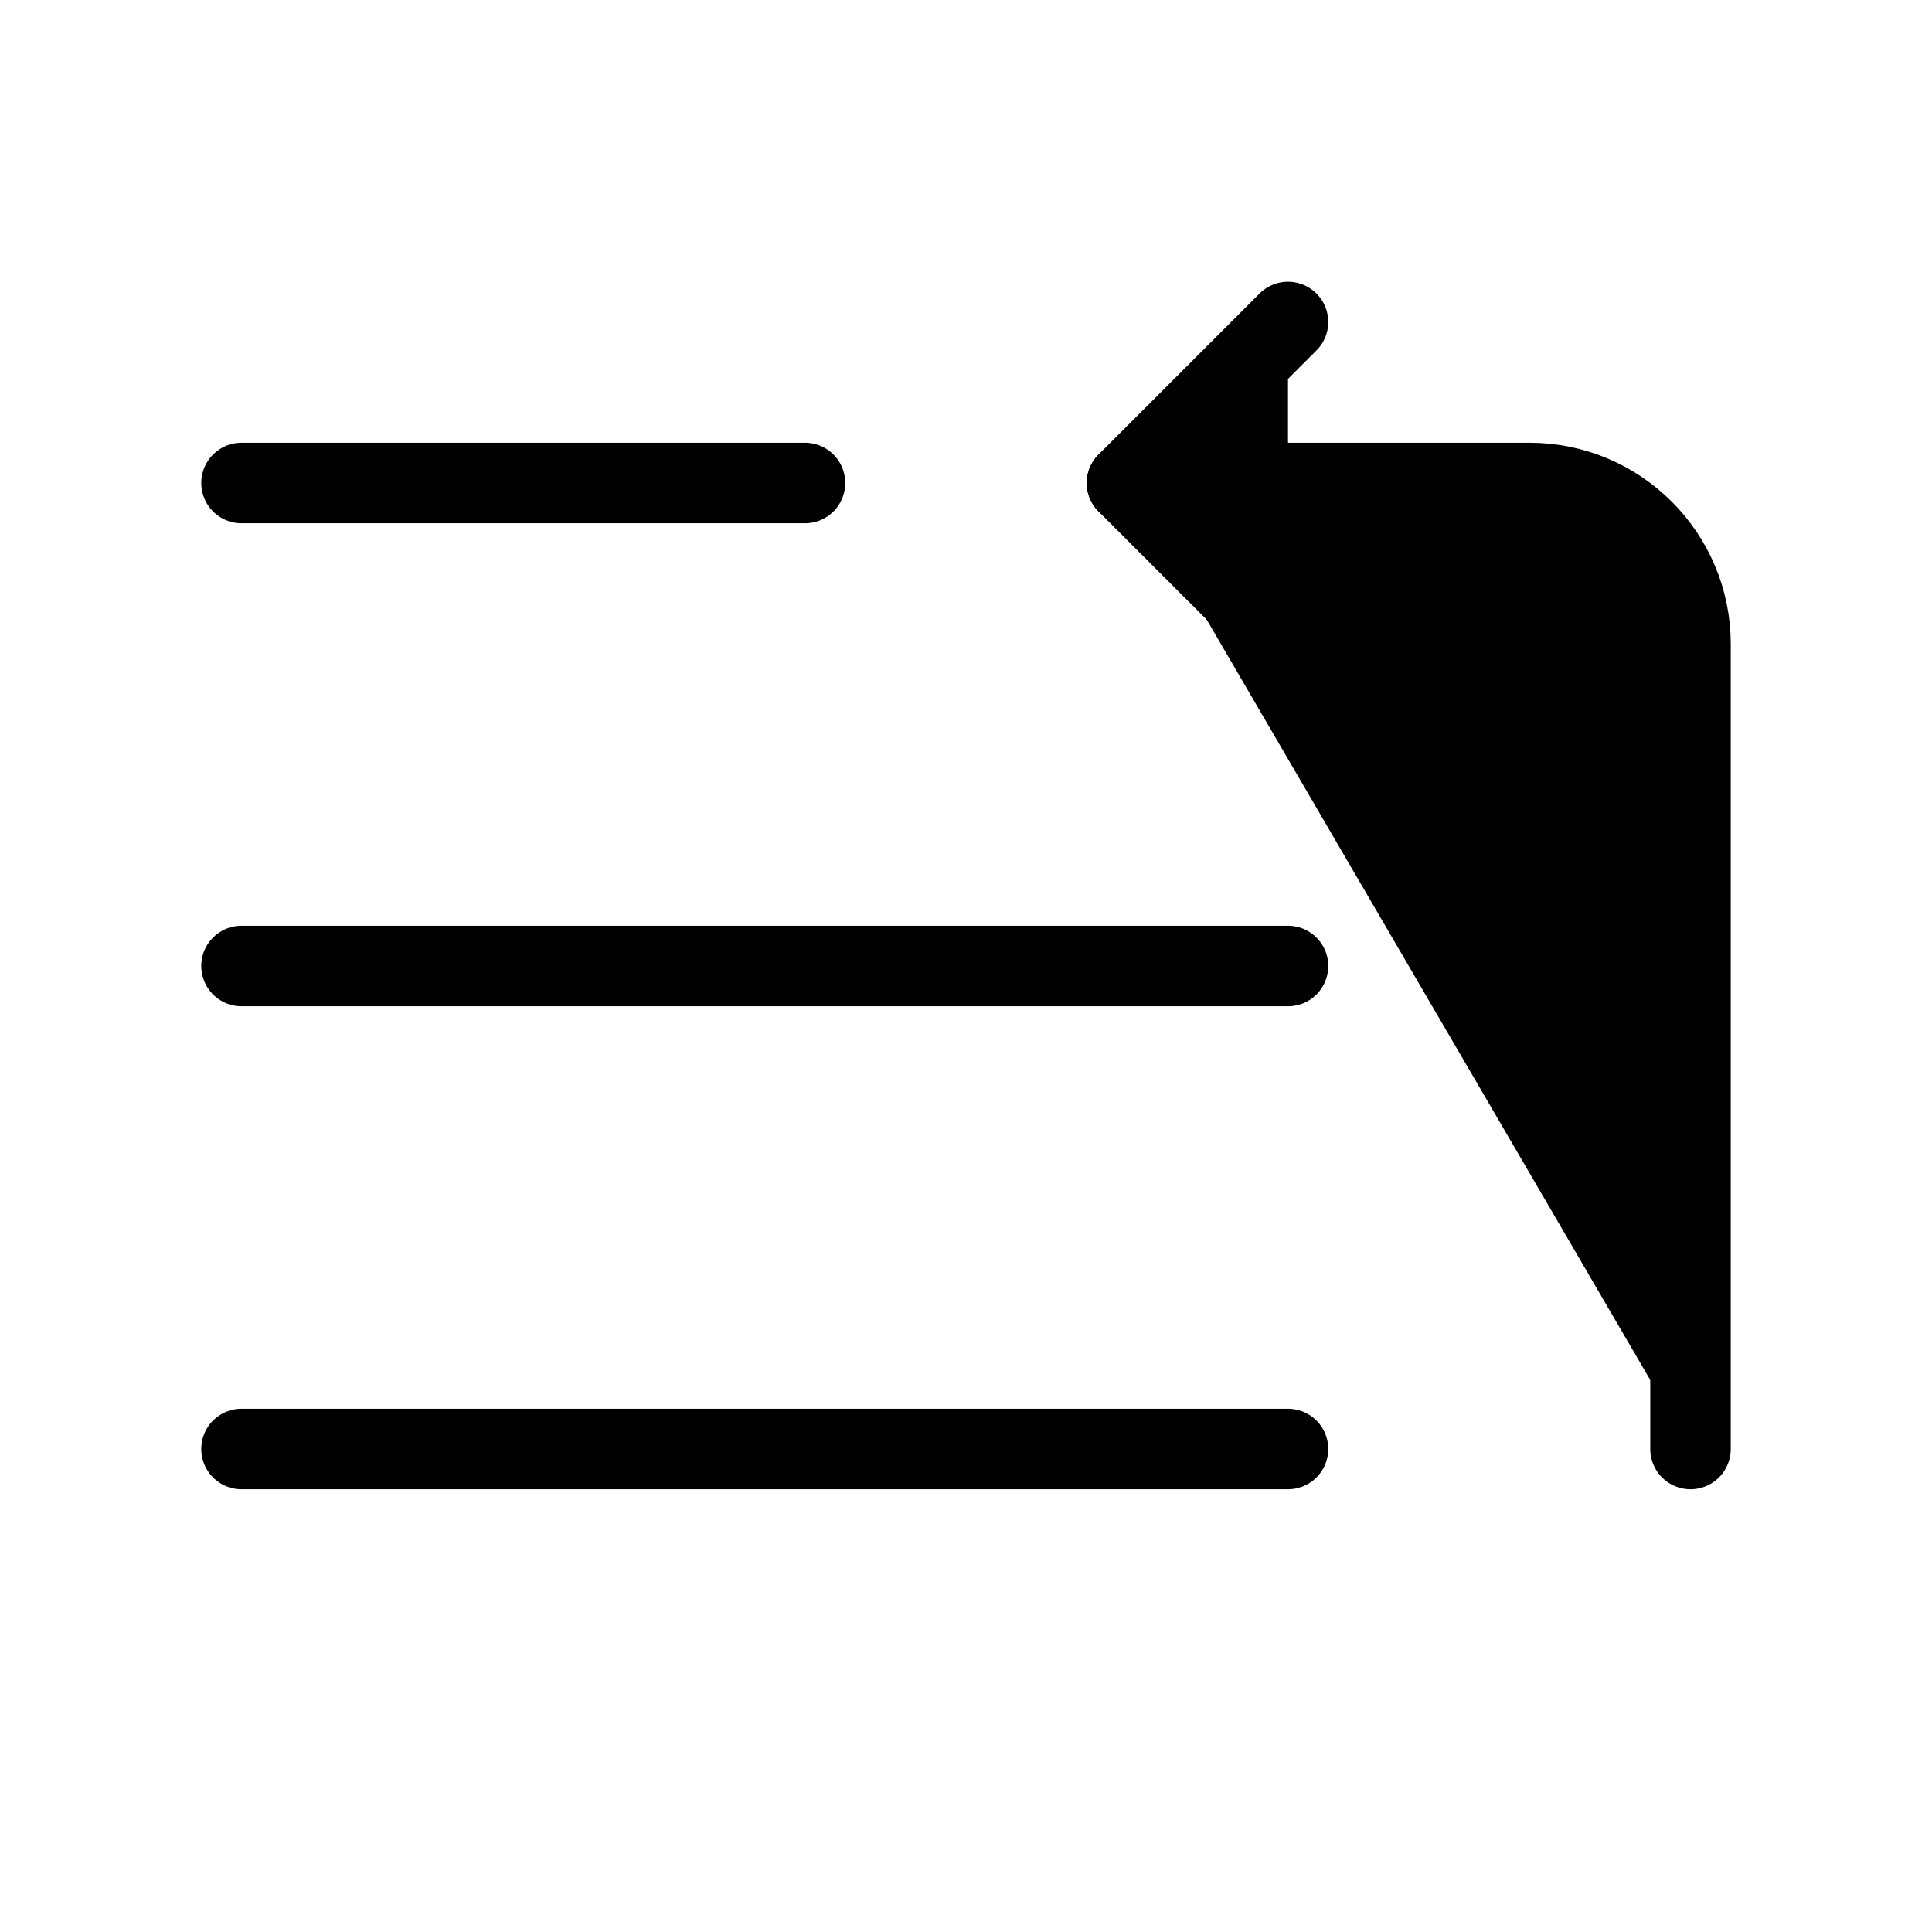
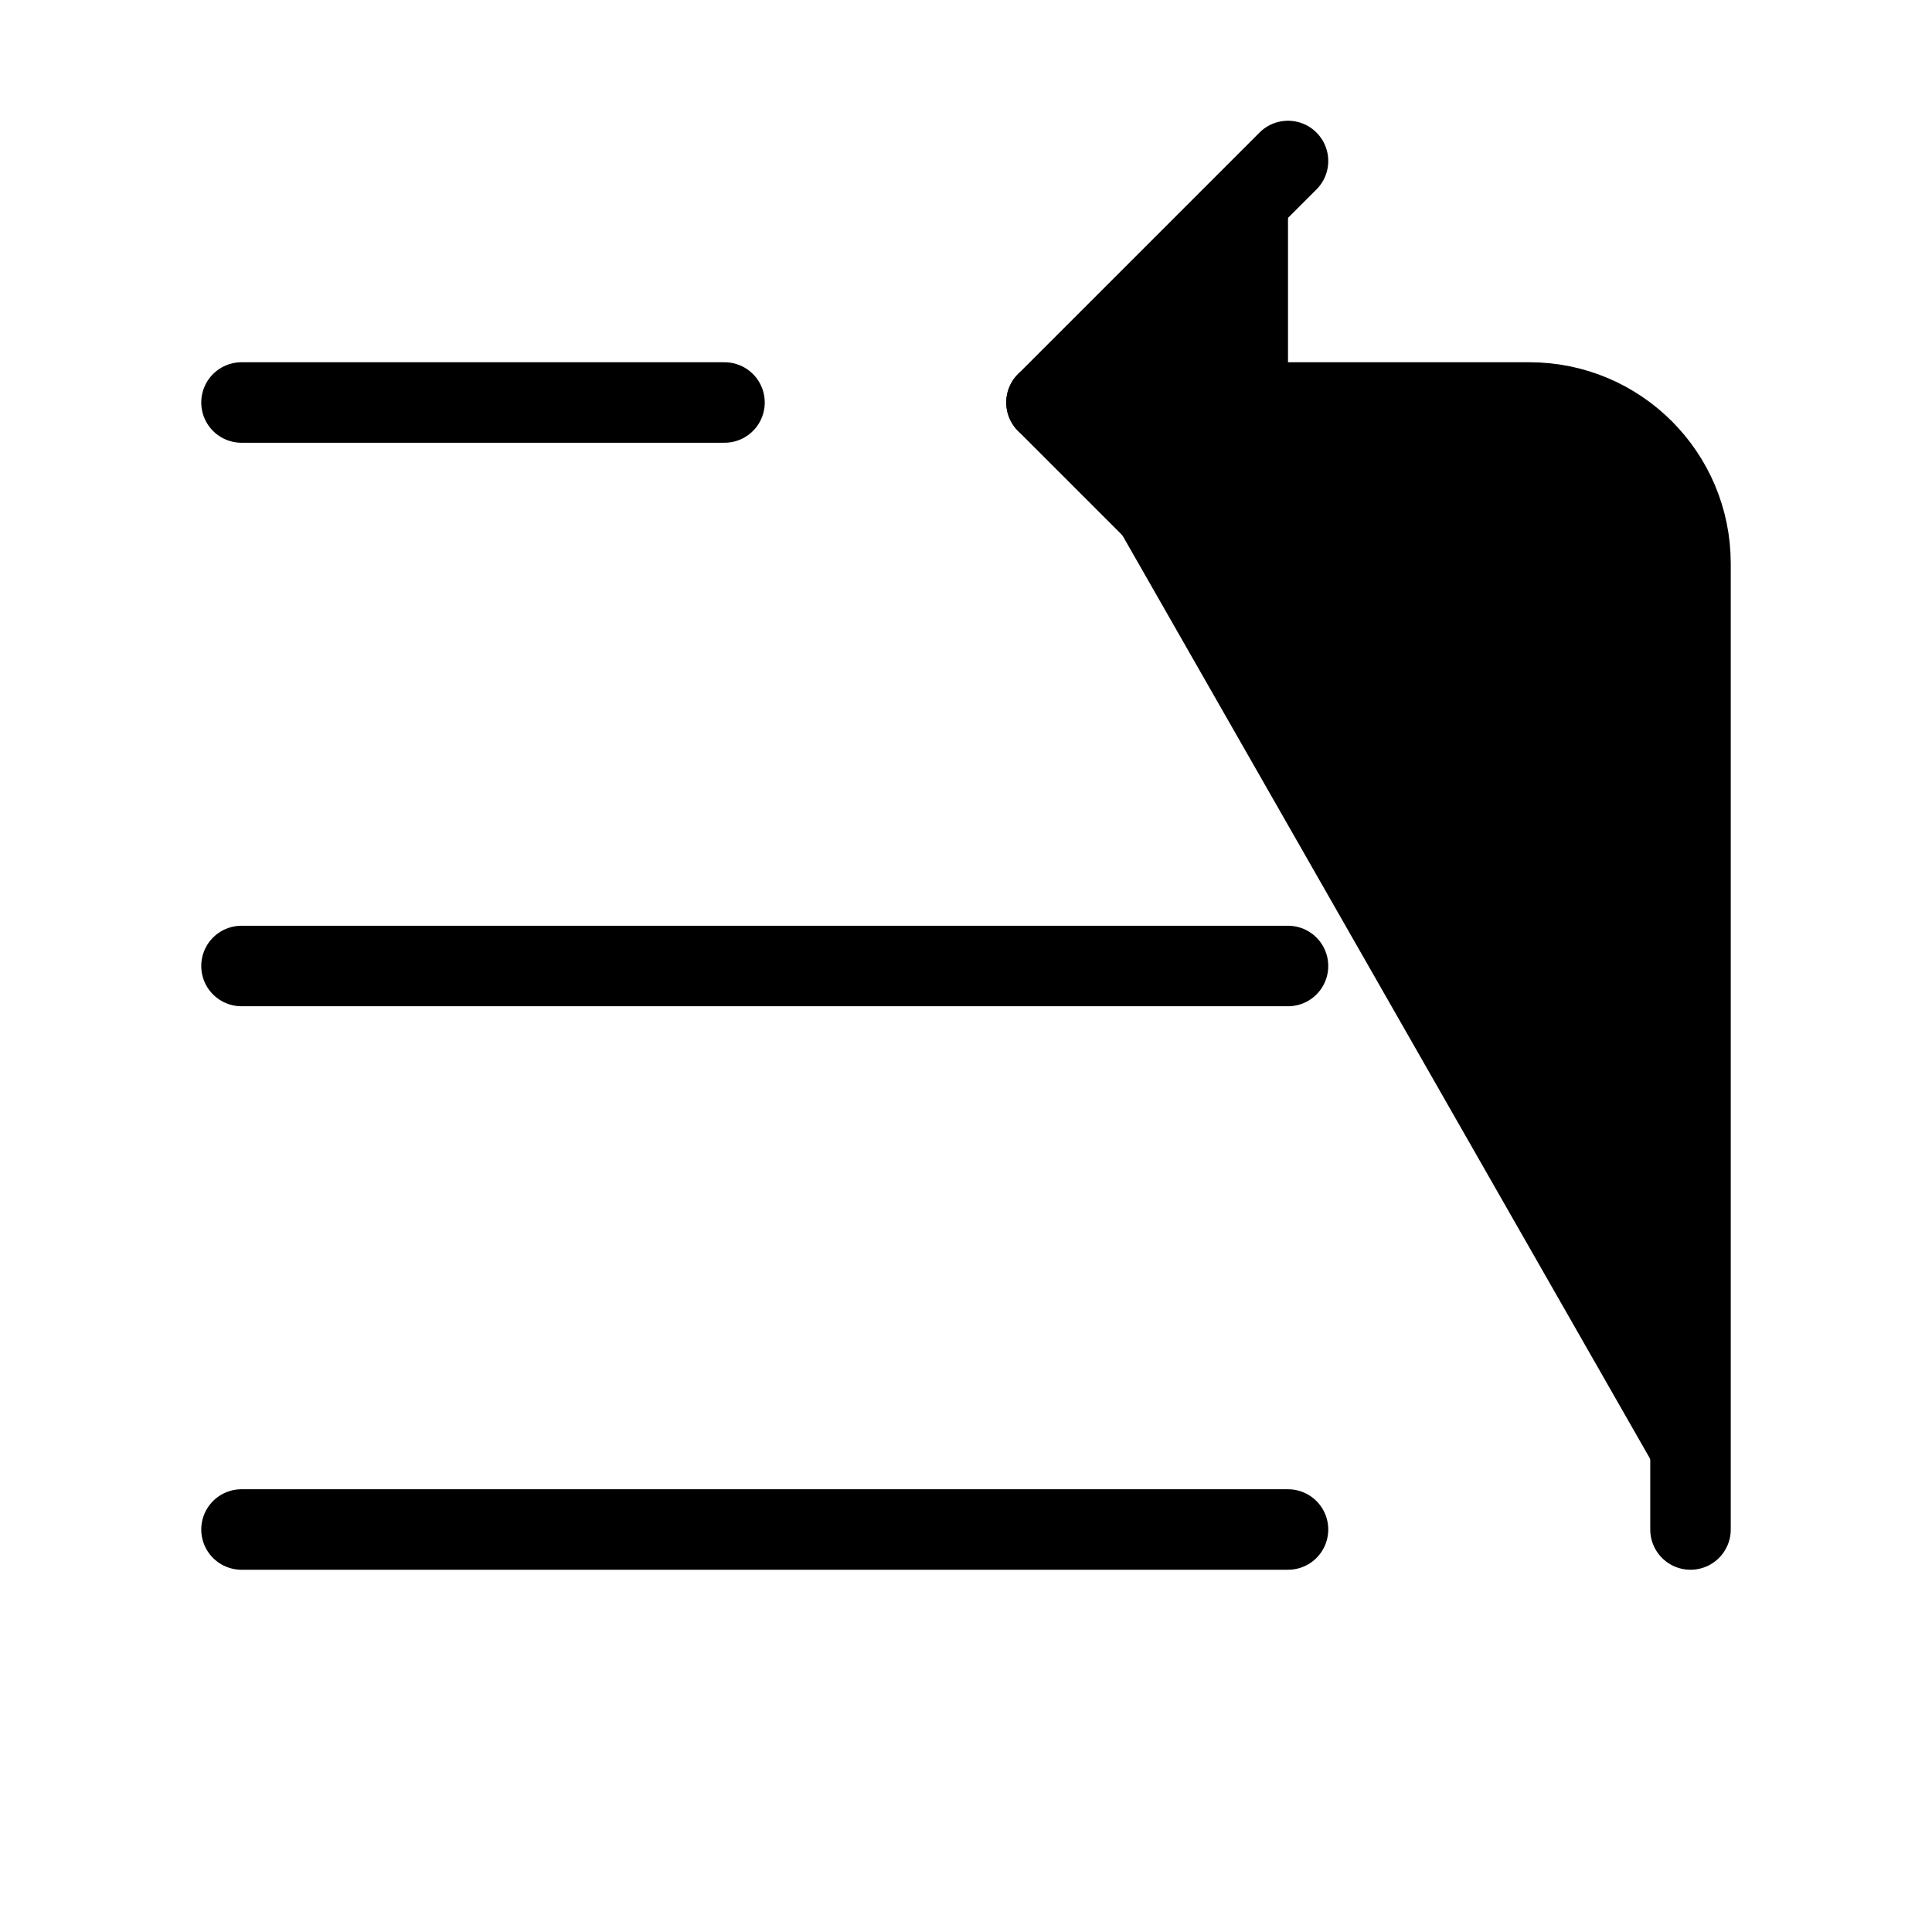
<svg xmlns="http://www.w3.org/2000/svg" width="24" height="24" viewBox="0 0 24 24" fill="currentColor" stroke="currentColor" stroke-width="calc((100vw - 100vh) / 10)" stroke-linecap="round" stroke-linejoin="round">
-   <path vector-effect="non-scaling-stroke" d="M16 12H3" />
-   <path vector-effect="non-scaling-stroke" d="M16 18H3" />
-   <path vector-effect="non-scaling-stroke" d="M10 6H3" />
-   <path vector-effect="non-scaling-stroke" d="M21 18V8a2 2 0 0 0-2-2h-5" />
-   <path vector-effect="non-scaling-stroke" d="m16 8-2-2 2-2" />
+   <path vector-effect="non-scaling-stroke" d="M3 5h6" />
+   <path vector-effect="non-scaling-stroke" d="M3 12h13" />
+   <path vector-effect="non-scaling-stroke" d="M3 19h13" />
+   <path vector-effect="non-scaling-stroke" d="m16 8-3-3 3-3" />
+   <path vector-effect="non-scaling-stroke" d="M21 19V7a2 2 0 0 0-2-2h-6" />
</svg>
